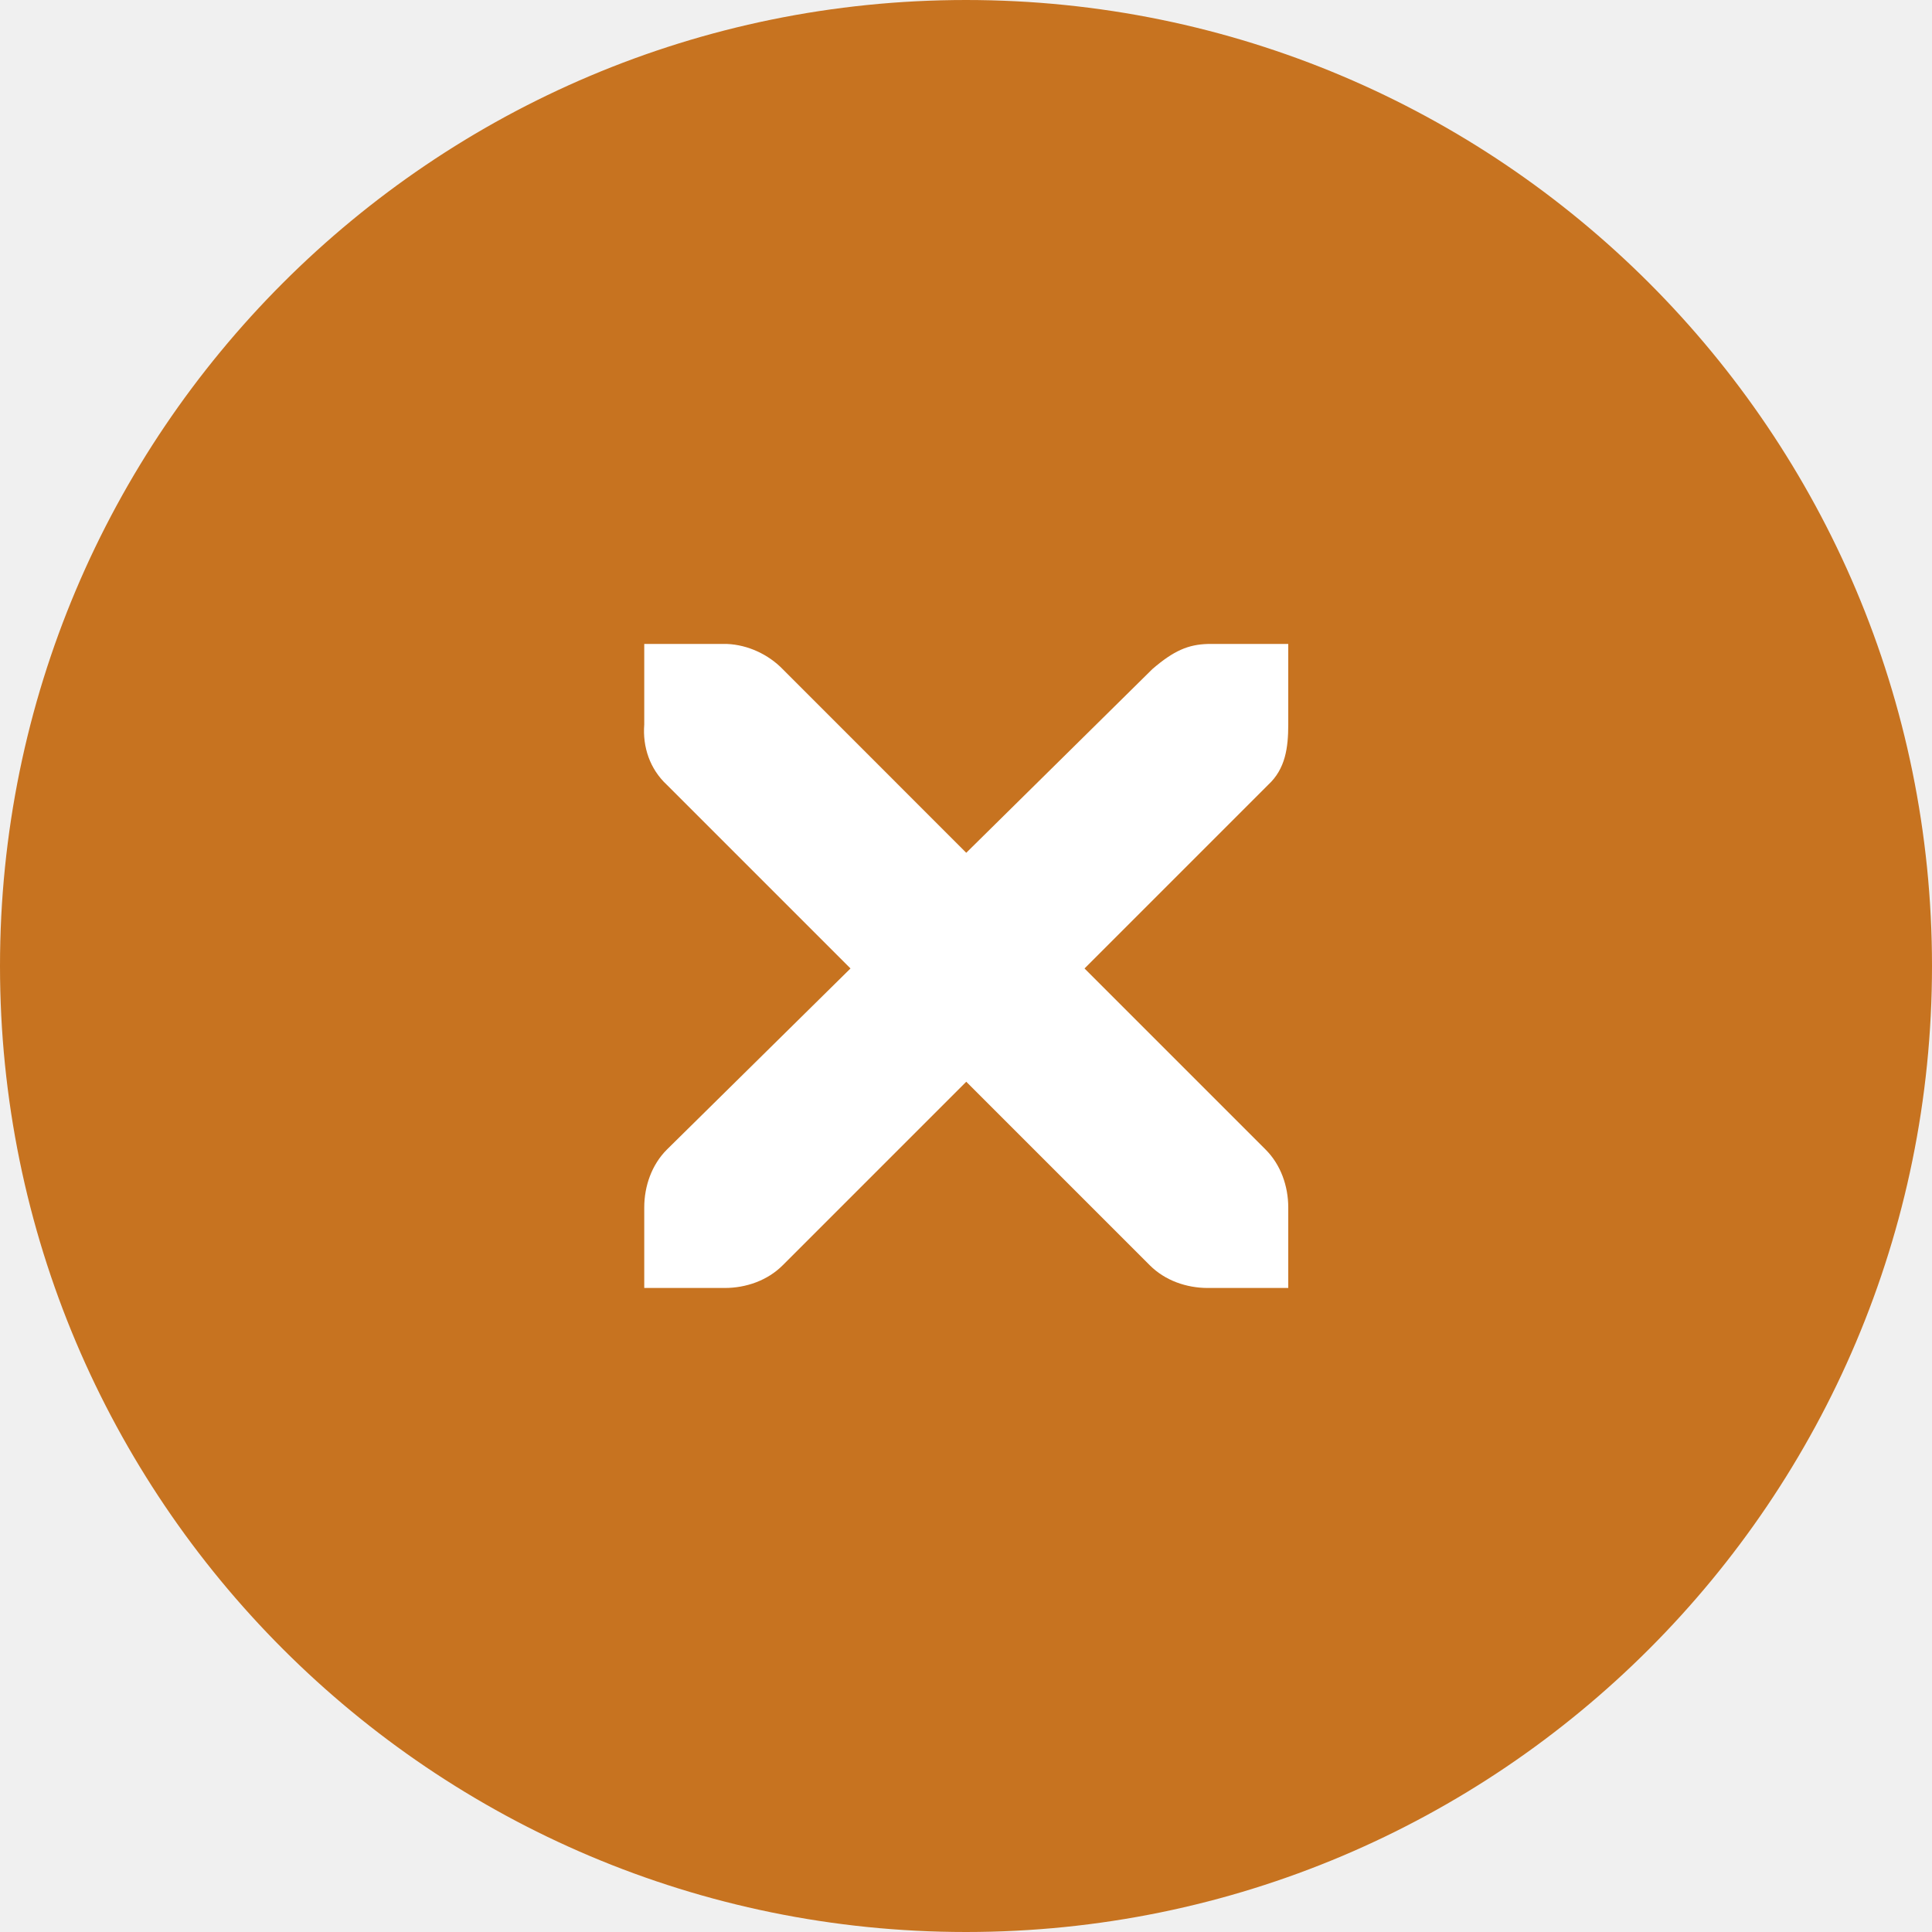
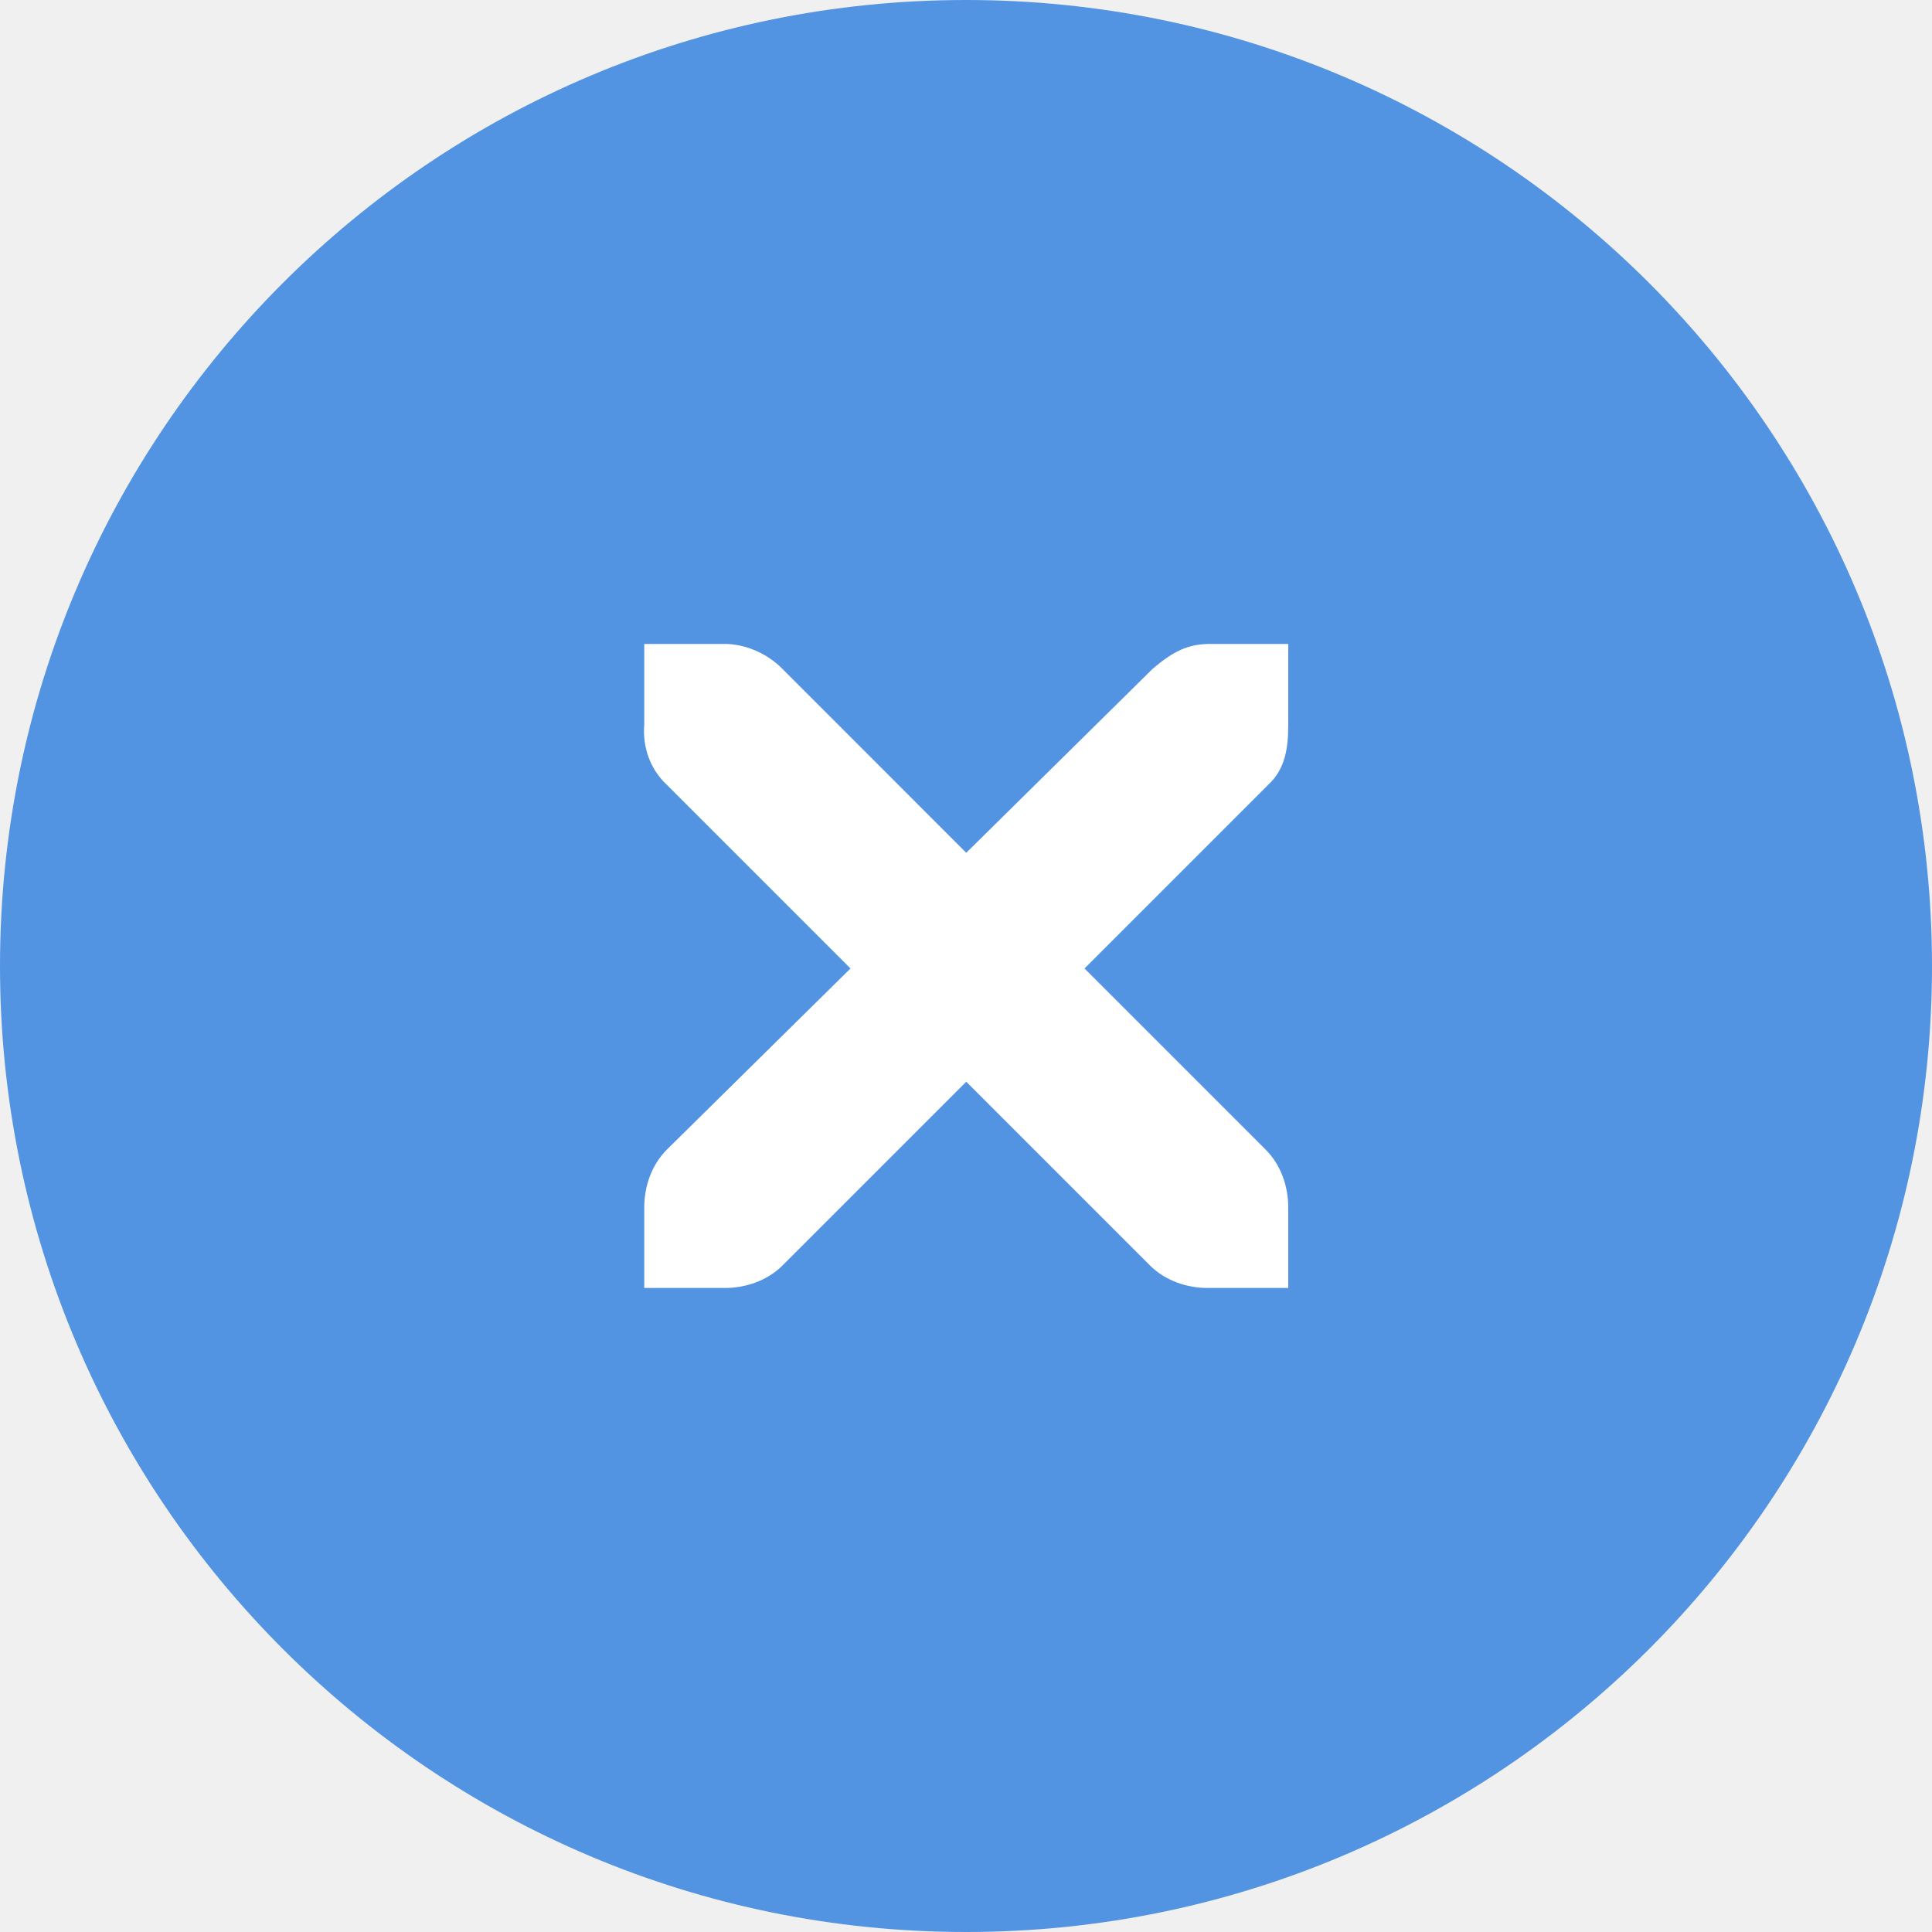
<svg xmlns="http://www.w3.org/2000/svg" width="18" height="18" viewBox="0 0 18 18" id="svg5995" version="1.1">
  <defs id="defs5997" />
  <g id="layer1" transform="translate(0,-1034.362)">
-     <circle style="display:inline;opacity:1;fill:#c77320;fill-opacity:1;stroke:#c77320;stroke-width:1;stroke-linecap:round;stroke-linejoin:miter;stroke-miterlimit:4;stroke-dasharray:none;stroke-dashoffset:0;stroke-opacity:1" id="path4166" cx="9" cy="1043.362" r="8.5" />
+     <circle style="display:inline;opacity:1;fill:#5294e2;fill-opacity:1;stroke:#5294e2;stroke-width:1;stroke-linecap:round;stroke-linejoin:miter;stroke-miterlimit:4;stroke-dasharray:none;stroke-dashoffset:0;stroke-opacity:1" id="path4166" cx="9" cy="1043.362" r="8.5" />
    <g id="g4201" transform="translate(-19.06014,1044.307)" style="display:inline;fill:#adafb5;fill-opacity:1">
      <g style="display:inline;fill:#adafb5;fill-opacity:1" id="layer9" transform="translate(-60,-518)" />
      <g id="layer10" transform="translate(-60,-518)" style="fill:#adafb5;fill-opacity:1" />
      <g id="layer11" transform="translate(-60,-518)" style="fill:#adafb5;fill-opacity:1" />
      <g transform="matrix(0.75,0,0,0.75,22.0625,-6.945224)" id="g2996" style="fill:#adafb5;fill-opacity:1">
        <g transform="translate(-60,-518)" id="layer12" style="fill:#adafb5;fill-opacity:1">
          <g transform="translate(19,-242)" id="layer4-4-1" style="display:inline;fill:#adafb5;fill-opacity:1">
            <path d="m 45,764 1,0 c 0.01,-1.2e-4 0.021,-4.6e-4 0.031,0 0.255,0.011 0.51,0.129 0.688,0.312 L 49,766.594 51.312,764.312 C 51.578,764.082 51.759,764.007 52,764 l 1,0 0,1 c 0,0.286 -0.034,0.551 -0.25,0.75 l -2.281,2.281 2.25,2.25 C 52.907,770.469 53,770.735 53,771 l 0,1 -1,0 c -0.265,-10e-6 -0.531,-0.093 -0.719,-0.281 L 49,769.438 46.719,771.719 C 46.531,771.907 46.265,772 46,772 l -1,0 0,-1 c -3e-6,-0.265 0.093,-0.531 0.281,-0.719 l 2.281,-2.25 L 45.281,765.75 C 45.071,765.555 44.978,765.281 45,765 l 0,-1 z" id="path10839-9" style="color:#bebebe;font-style:normal;font-variant:normal;font-weight:normal;font-stretch:normal;font-size:medium;line-height:normal;font-family:'Andale Mono';-inkscape-font-specification:'Andale Mono';text-indent:0;text-align:start;text-decoration:none;text-decoration-line:none;letter-spacing:normal;word-spacing:normal;text-transform:none;direction:ltr;block-progression:tb;writing-mode:lr-tb;text-anchor:start;display:inline;overflow:visible;visibility:visible;fill:#ffffff;fill-opacity:1;fill-rule:nonzero;stroke:none;stroke-width:1.781;marker:none;enable-background:new" />
          </g>
        </g>
      </g>
      <g id="layer13" transform="translate(-60,-518)" style="fill:#adafb5;fill-opacity:1" />
      <g id="layer14" transform="translate(-60,-518)" style="fill:#adafb5;fill-opacity:1" />
      <g id="layer15" transform="translate(-60,-518)" style="fill:#adafb5;fill-opacity:1" />
    </g>
  </g>
</svg>
